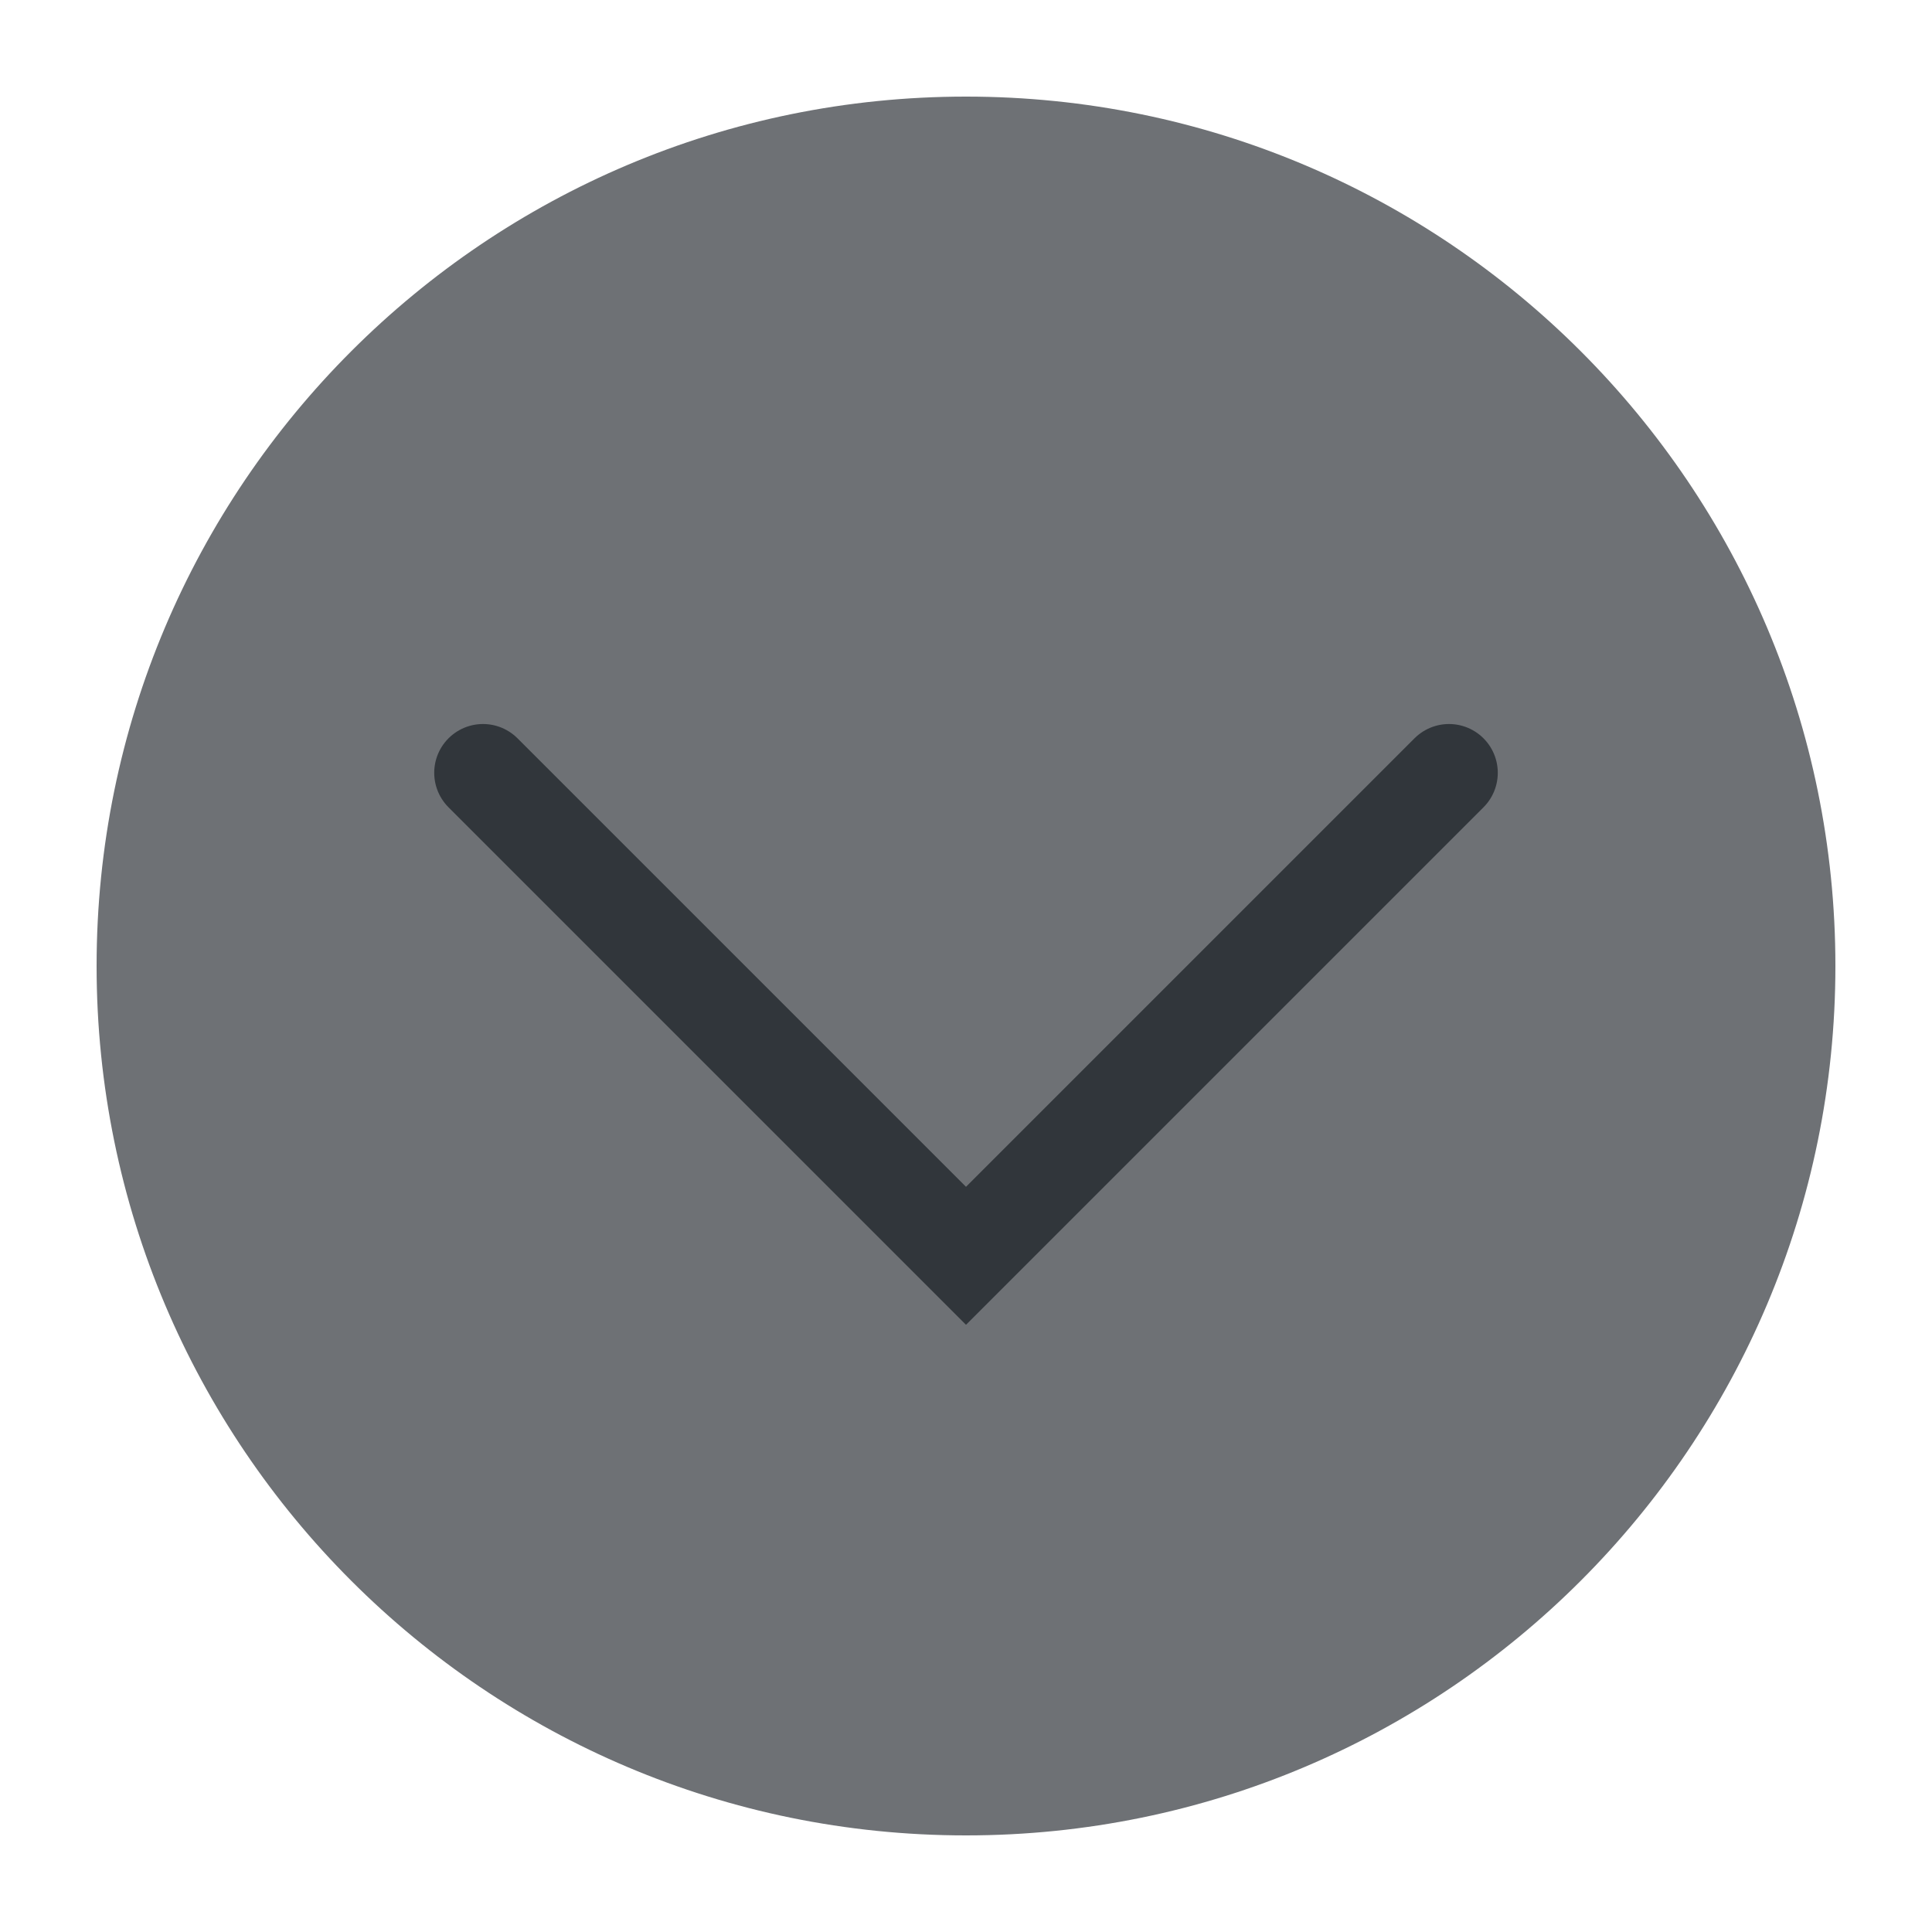
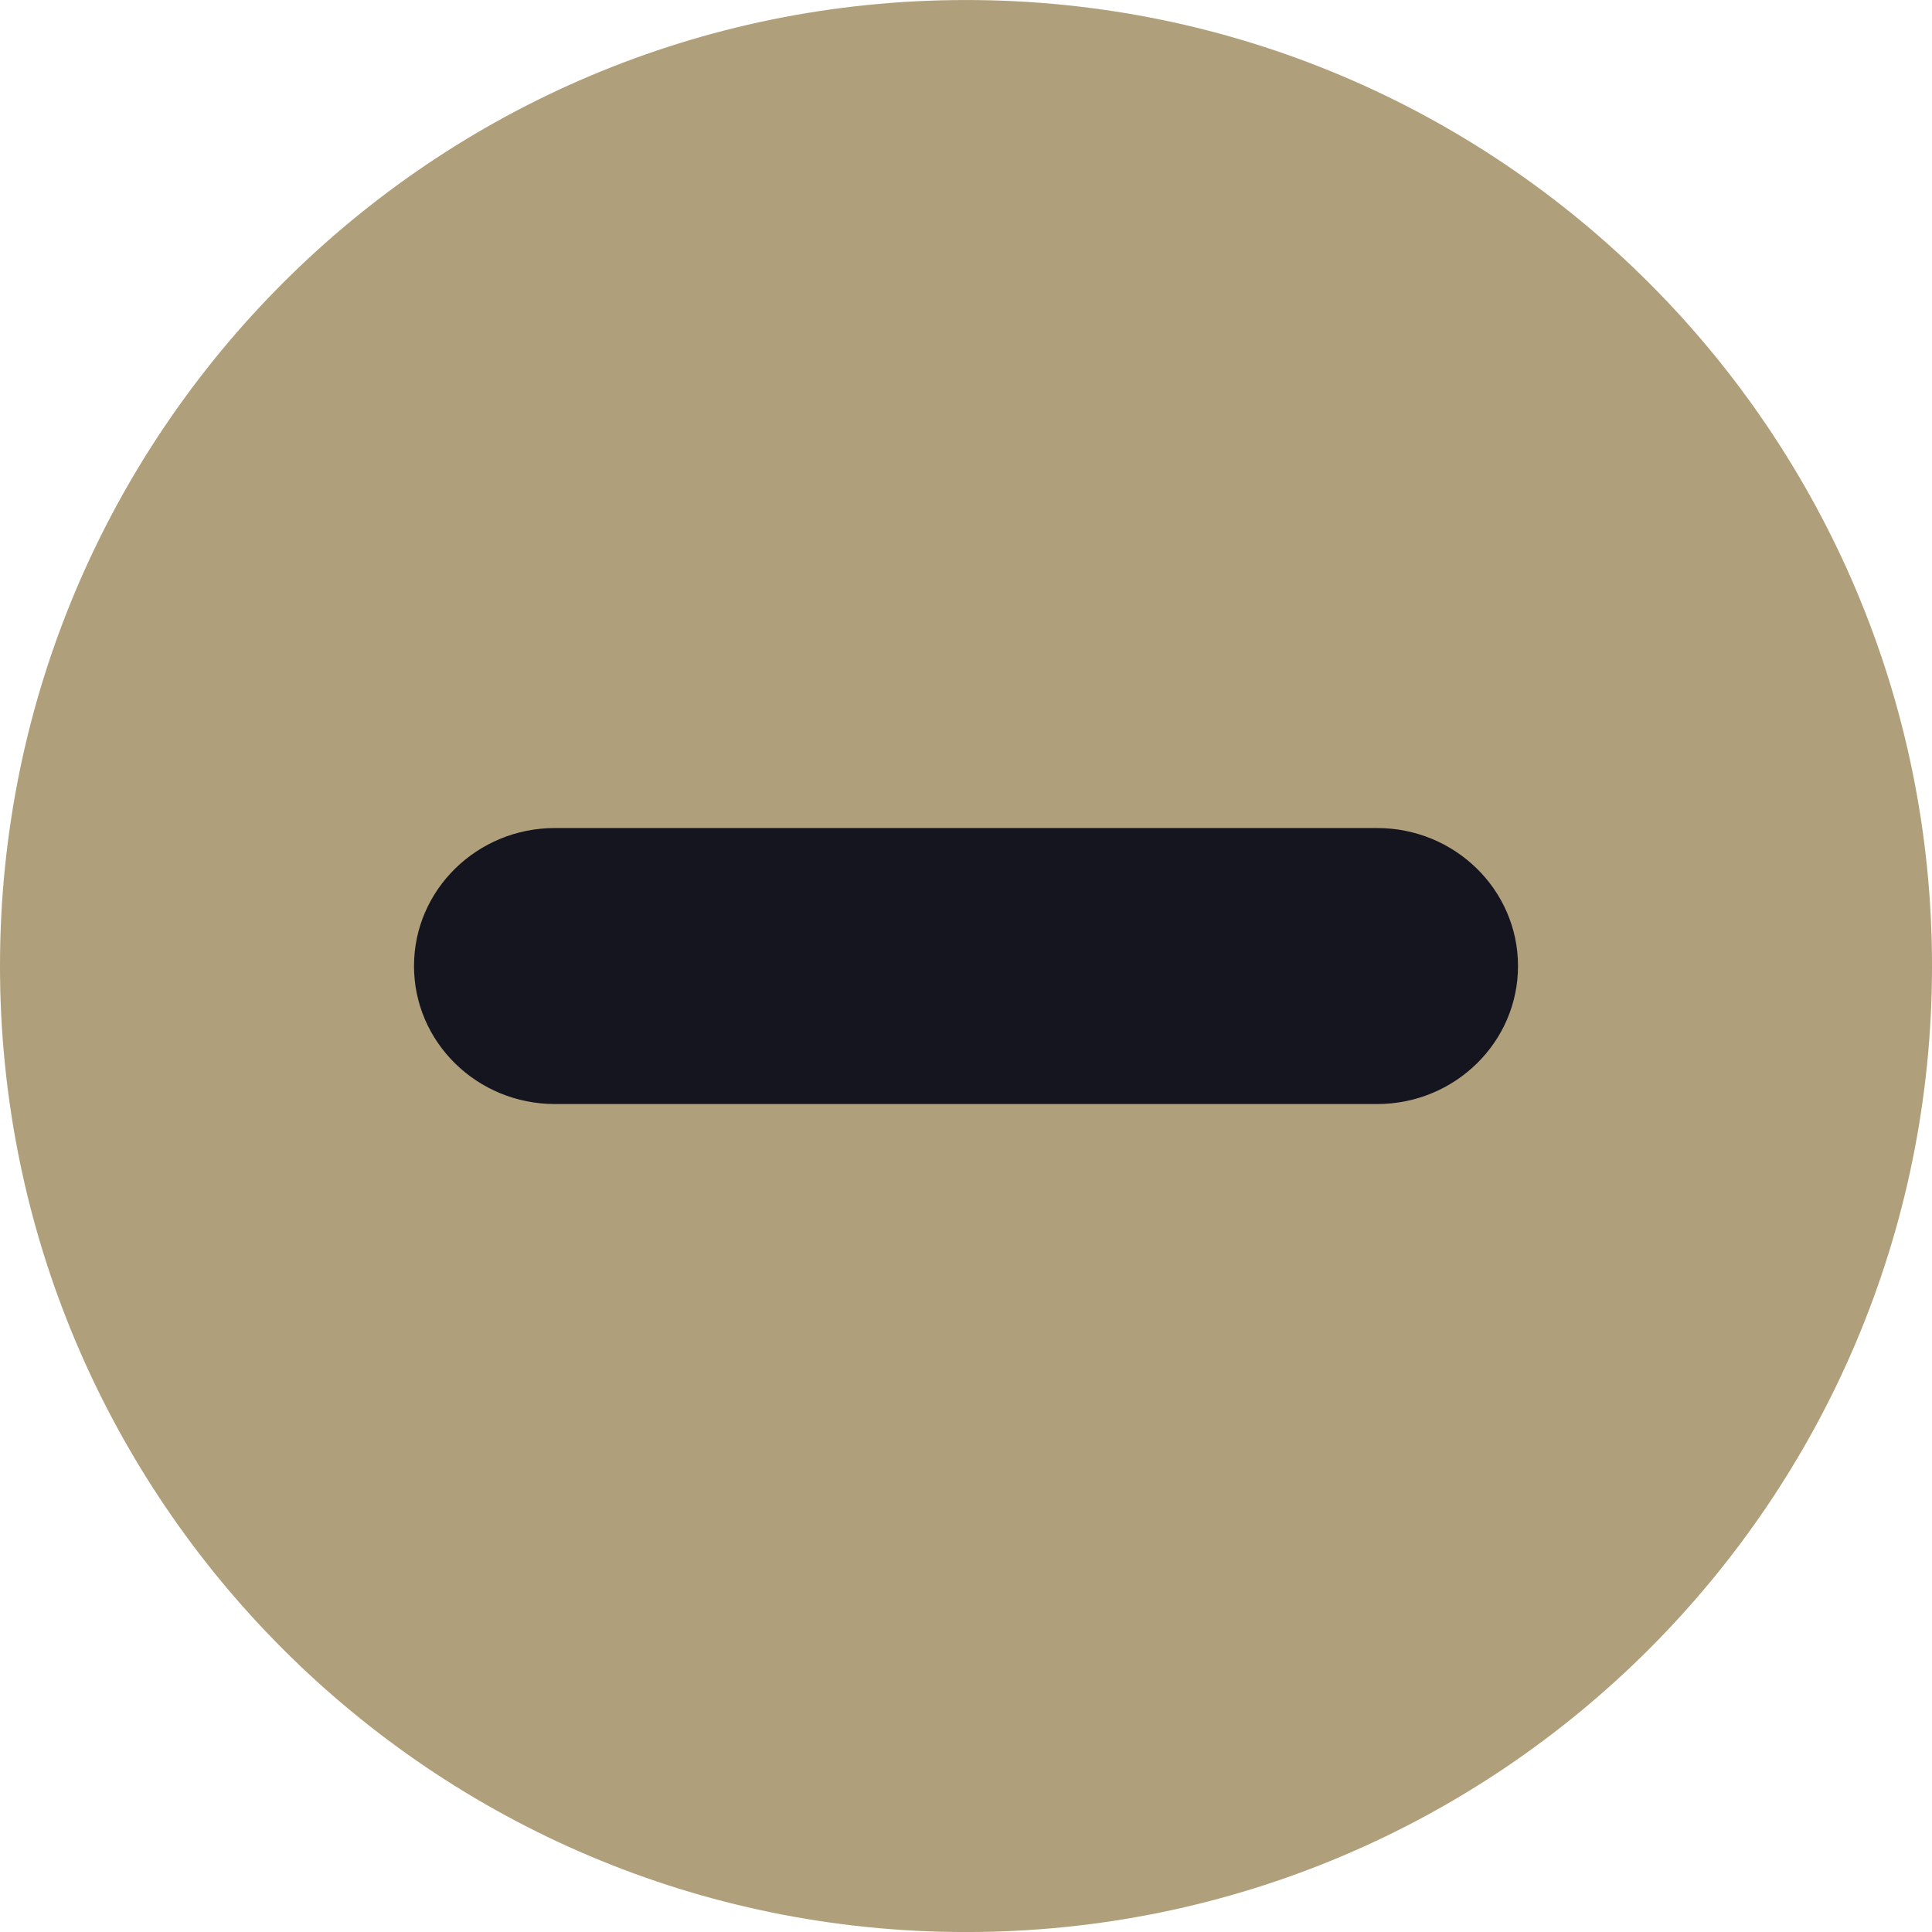
<svg xmlns="http://www.w3.org/2000/svg" viewBox="0 0 50 50" version="1.2" baseProfile="tiny">
  <defs>
</defs>
  <g fill="none" stroke="black" stroke-width="1" fill-rule="evenodd" stroke-linecap="square" stroke-linejoin="bevel">
-     <g fill="#6e7175" fill-opacity="1" stroke="none" transform="matrix(2.5,0,0,2.5,2.5,2.5)" font-family="Noto Sans" font-size="10" font-weight="400" font-style="normal">
-       <circle cx="9" cy="9" r="9" />
+     <g fill="#f9e2af" fill-opacity="1" stroke="none" transform="matrix(0.714286,0,0,0.714286,-117.857,-795.371)" font-family="MesloLGL Nerd Font" font-size="10" font-weight="400" font-style="normal">
+       <circle cx="200" cy="1148.52" r="35" />
    </g>
-     <g fill="none" stroke="#31363b" stroke-opacity="1" stroke-width="1.01" stroke-linecap="round" stroke-linejoin="miter" stroke-miterlimit="2" transform="matrix(2.5,0,0,2.5,2.5,2.5)" font-family="Noto Sans" font-size="10" font-weight="400" font-style="normal">
-       <polyline fill="none" vector-effect="none" points="4,7 9,12 14,7 " />
+     <g fill="#1e1e2e" fill-opacity="1" stroke="none" transform="matrix(0.714286,0,0,0.714286,-117.857,-795.371)" font-family="MesloLGL Nerd Font" font-size="10" font-weight="400" font-style="normal">
+       <path vector-effect="none" fill-rule="evenodd" d="M180,1148.52 C180,1145.76 182.286,1143.52 185.105,1143.52 L214.895,1143.52 C217.714,1143.52 220,1145.76 220,1148.52 C220,1151.28 217.714,1153.52 214.895,1153.52 L185.105,1153.52 C182.286,1153.52 180,1151.28 180,1148.52 " />
    </g>
-     <g fill="none" stroke="#000000" stroke-opacity="1" stroke-width="1" stroke-linecap="square" stroke-linejoin="bevel" transform="matrix(1,0,0,1,0,0)" font-family="Noto Sans" font-size="10" font-weight="400" font-style="normal">
+     <g fill="#000000" fill-opacity="1" stroke="none" transform="matrix(0.714286,0,0,0.714286,-117.857,-795.371)" font-family="MesloLGL Nerd Font" font-size="10" font-weight="400" font-style="normal" opacity="0.3">
+       <circle cx="200" cy="1148.52" r="35" />
+     </g>
+     <g fill="none" stroke="#000000" stroke-opacity="1" stroke-width="1" stroke-linecap="square" stroke-linejoin="bevel" transform="matrix(1,0,0,1,0,0)" font-family="MesloLGL Nerd Font" font-size="10" font-weight="400" font-style="normal">
</g>
  </g>
</svg>
